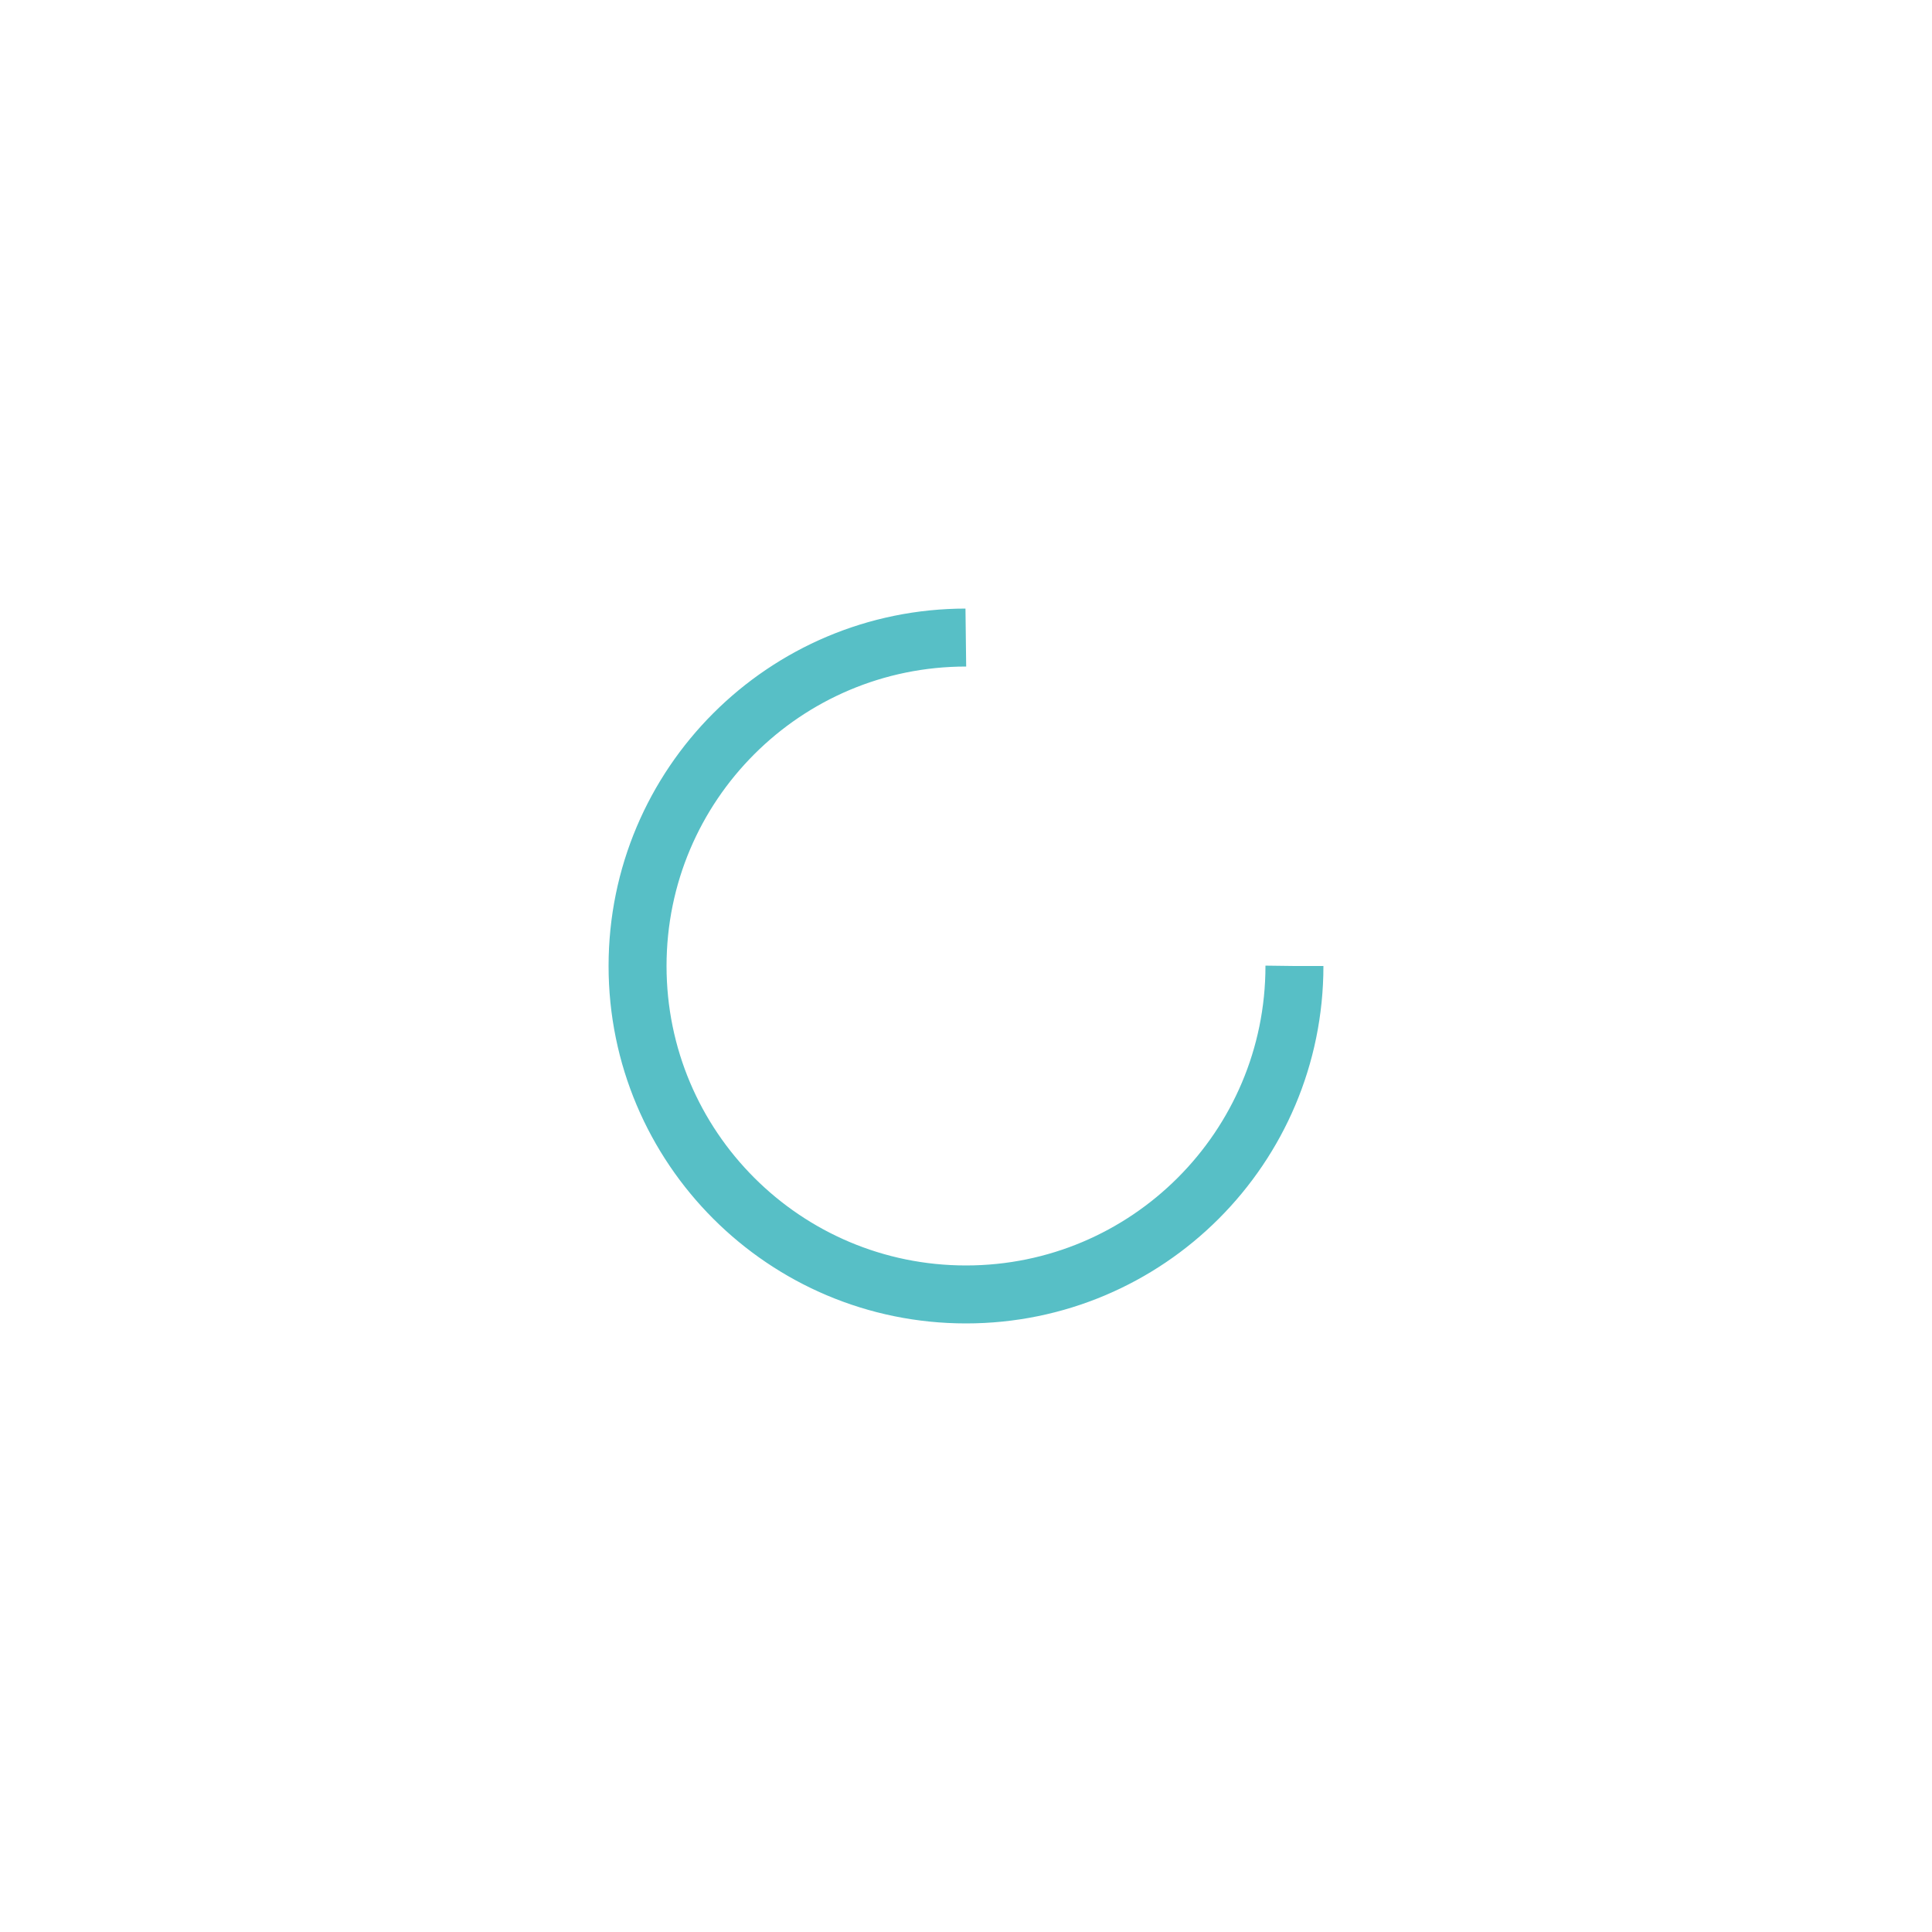
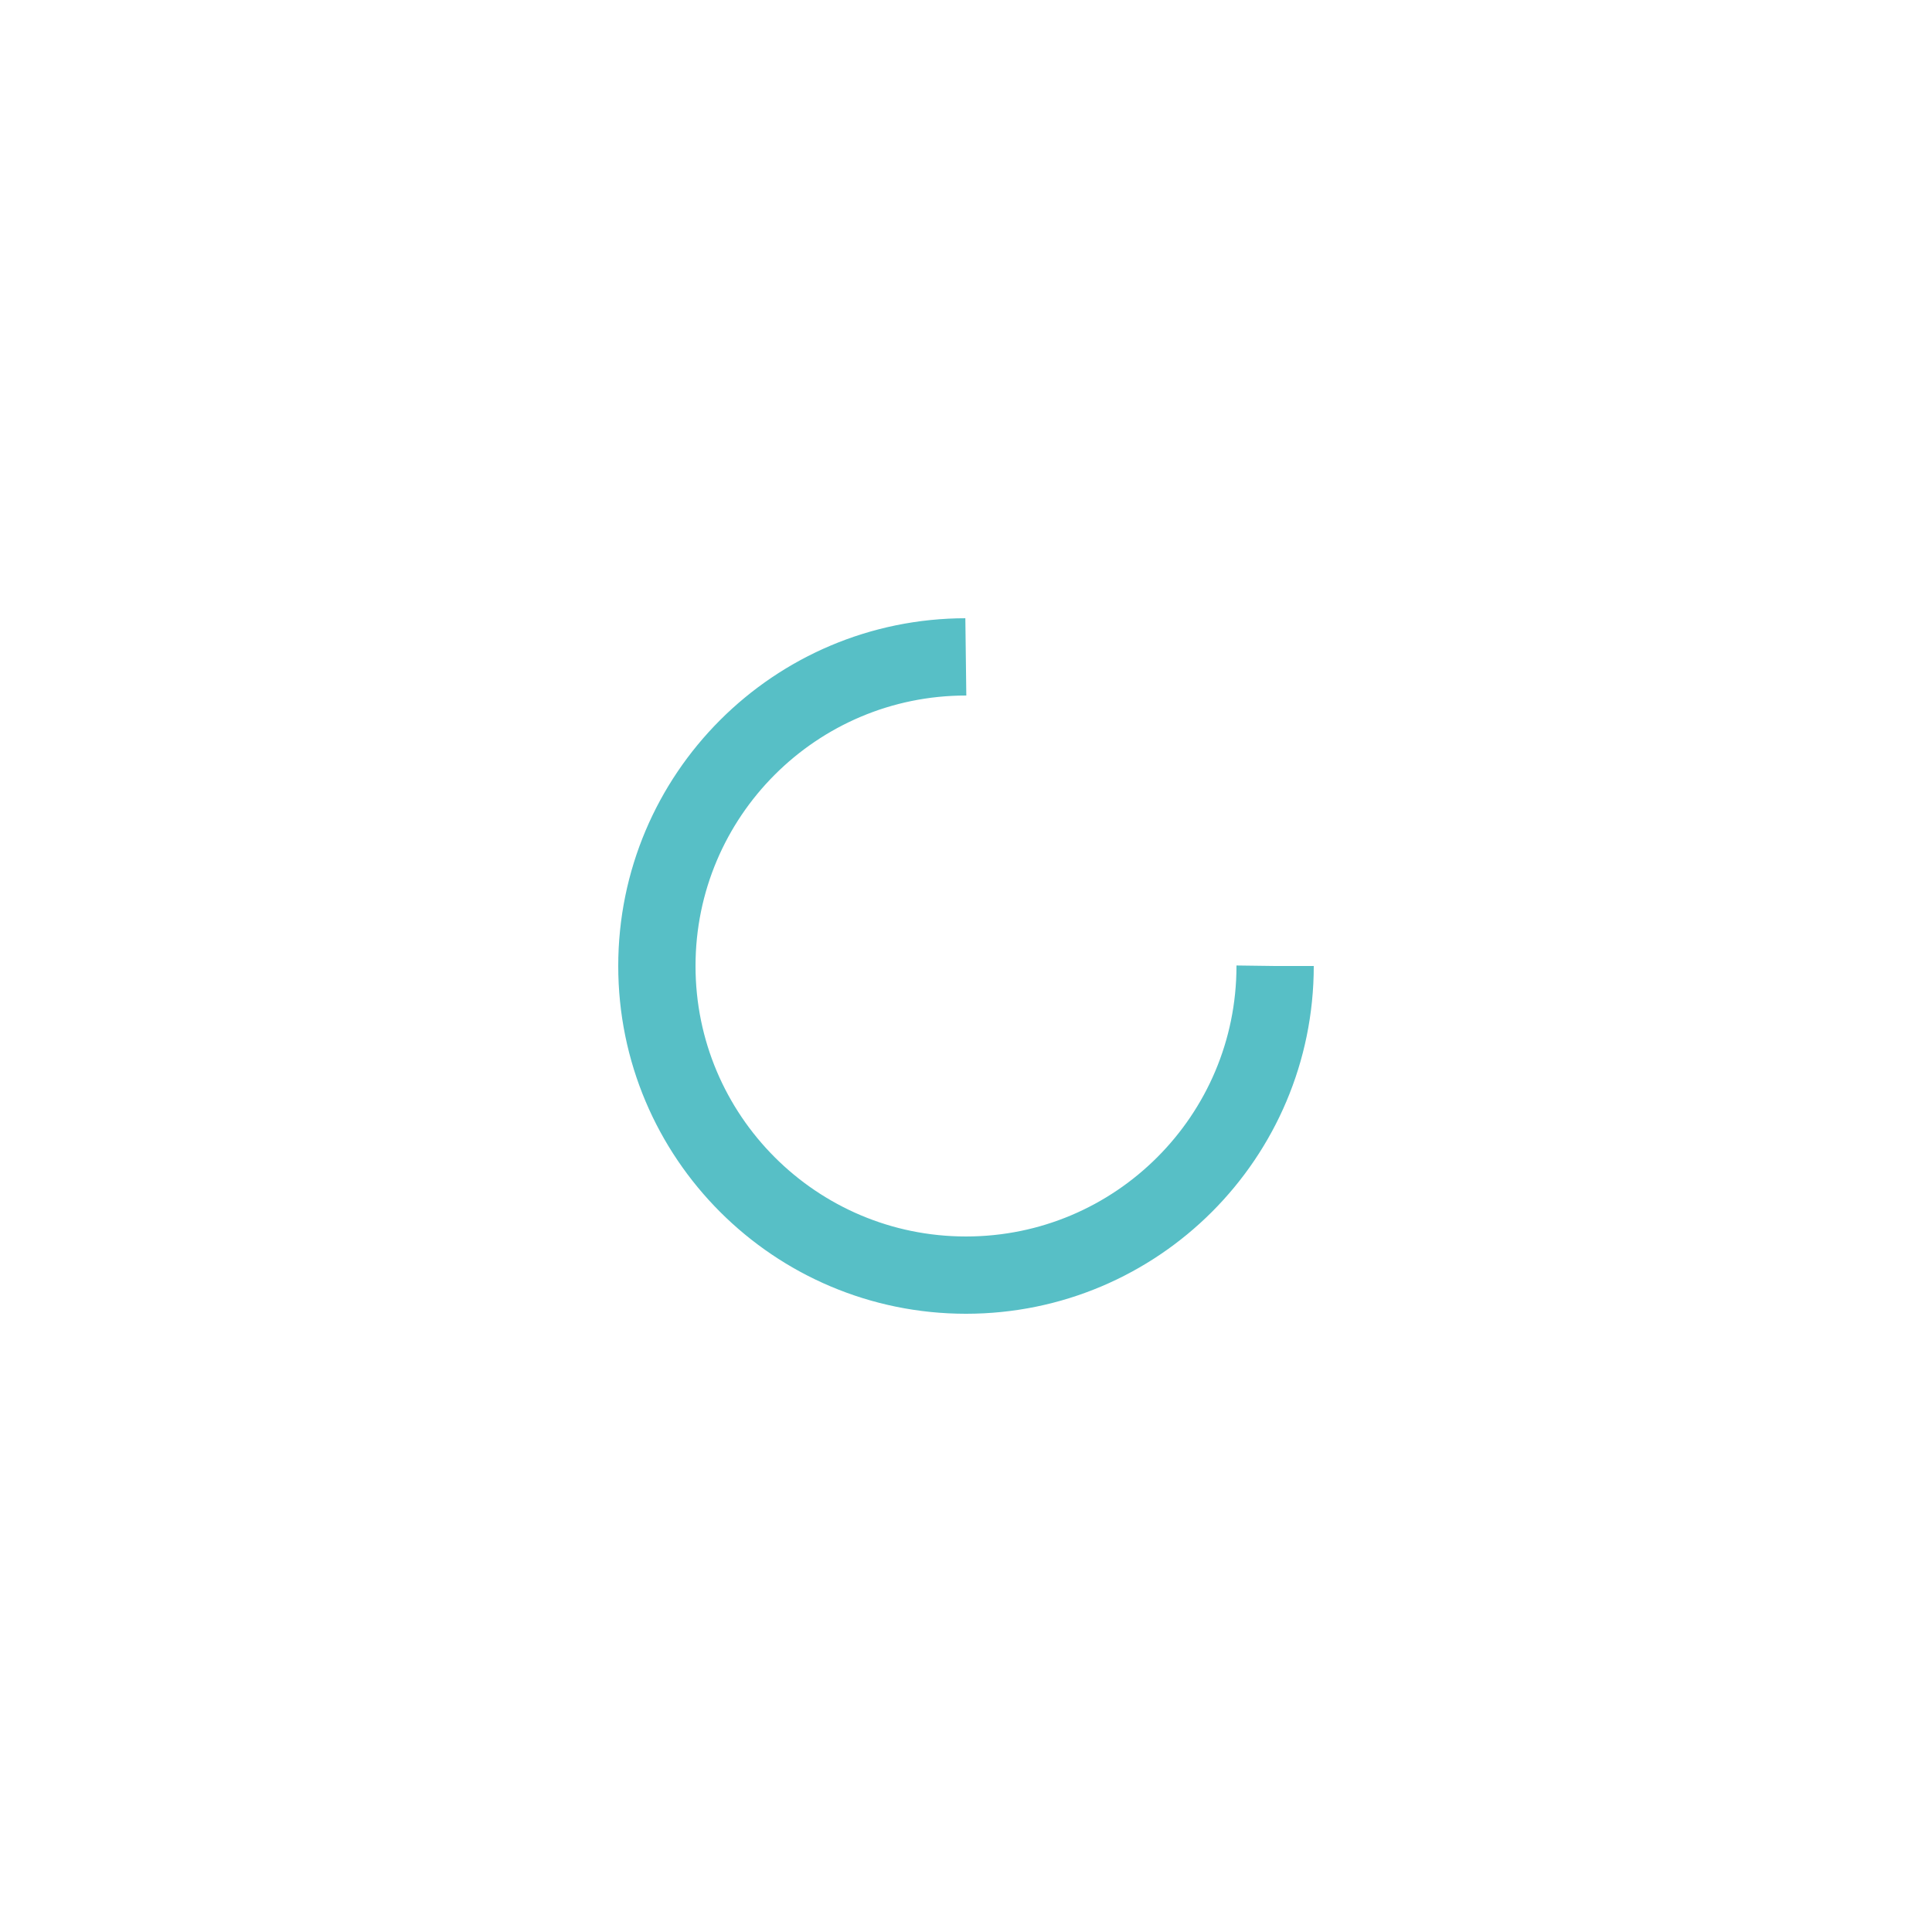
- <svg xmlns="http://www.w3.org/2000/svg" viewBox="0 0 100 100" preserveAspectRatio="xMidYMid" width="200" height="200" style="shape-rendering: auto; display: block; background: rgb(255, 255, 255);">
+ <svg xmlns="http://www.w3.org/2000/svg" viewBox="0 0 100 100" preserveAspectRatio="xMidYMid" width="200" height="200" style="shape-rendering: auto; display: block; background: transparent;">
  <g>
-     <circle stroke-dasharray="80.111 28.704" r="17" stroke-width="3" stroke="#57bfc6" fill="none" cy="50" cx="50">
+     <circle stroke-dasharray="75.398 27.133" r="16" stroke-width="4" stroke="#57bfc6" fill="none" cy="50" cx="50">
      <animateTransform keyTimes="0;1" values="0 50 50;360 50 50" dur="1s" repeatCount="indefinite" type="rotate" attributeName="transform" />
    </circle>
    <g />
  </g>
</svg>
